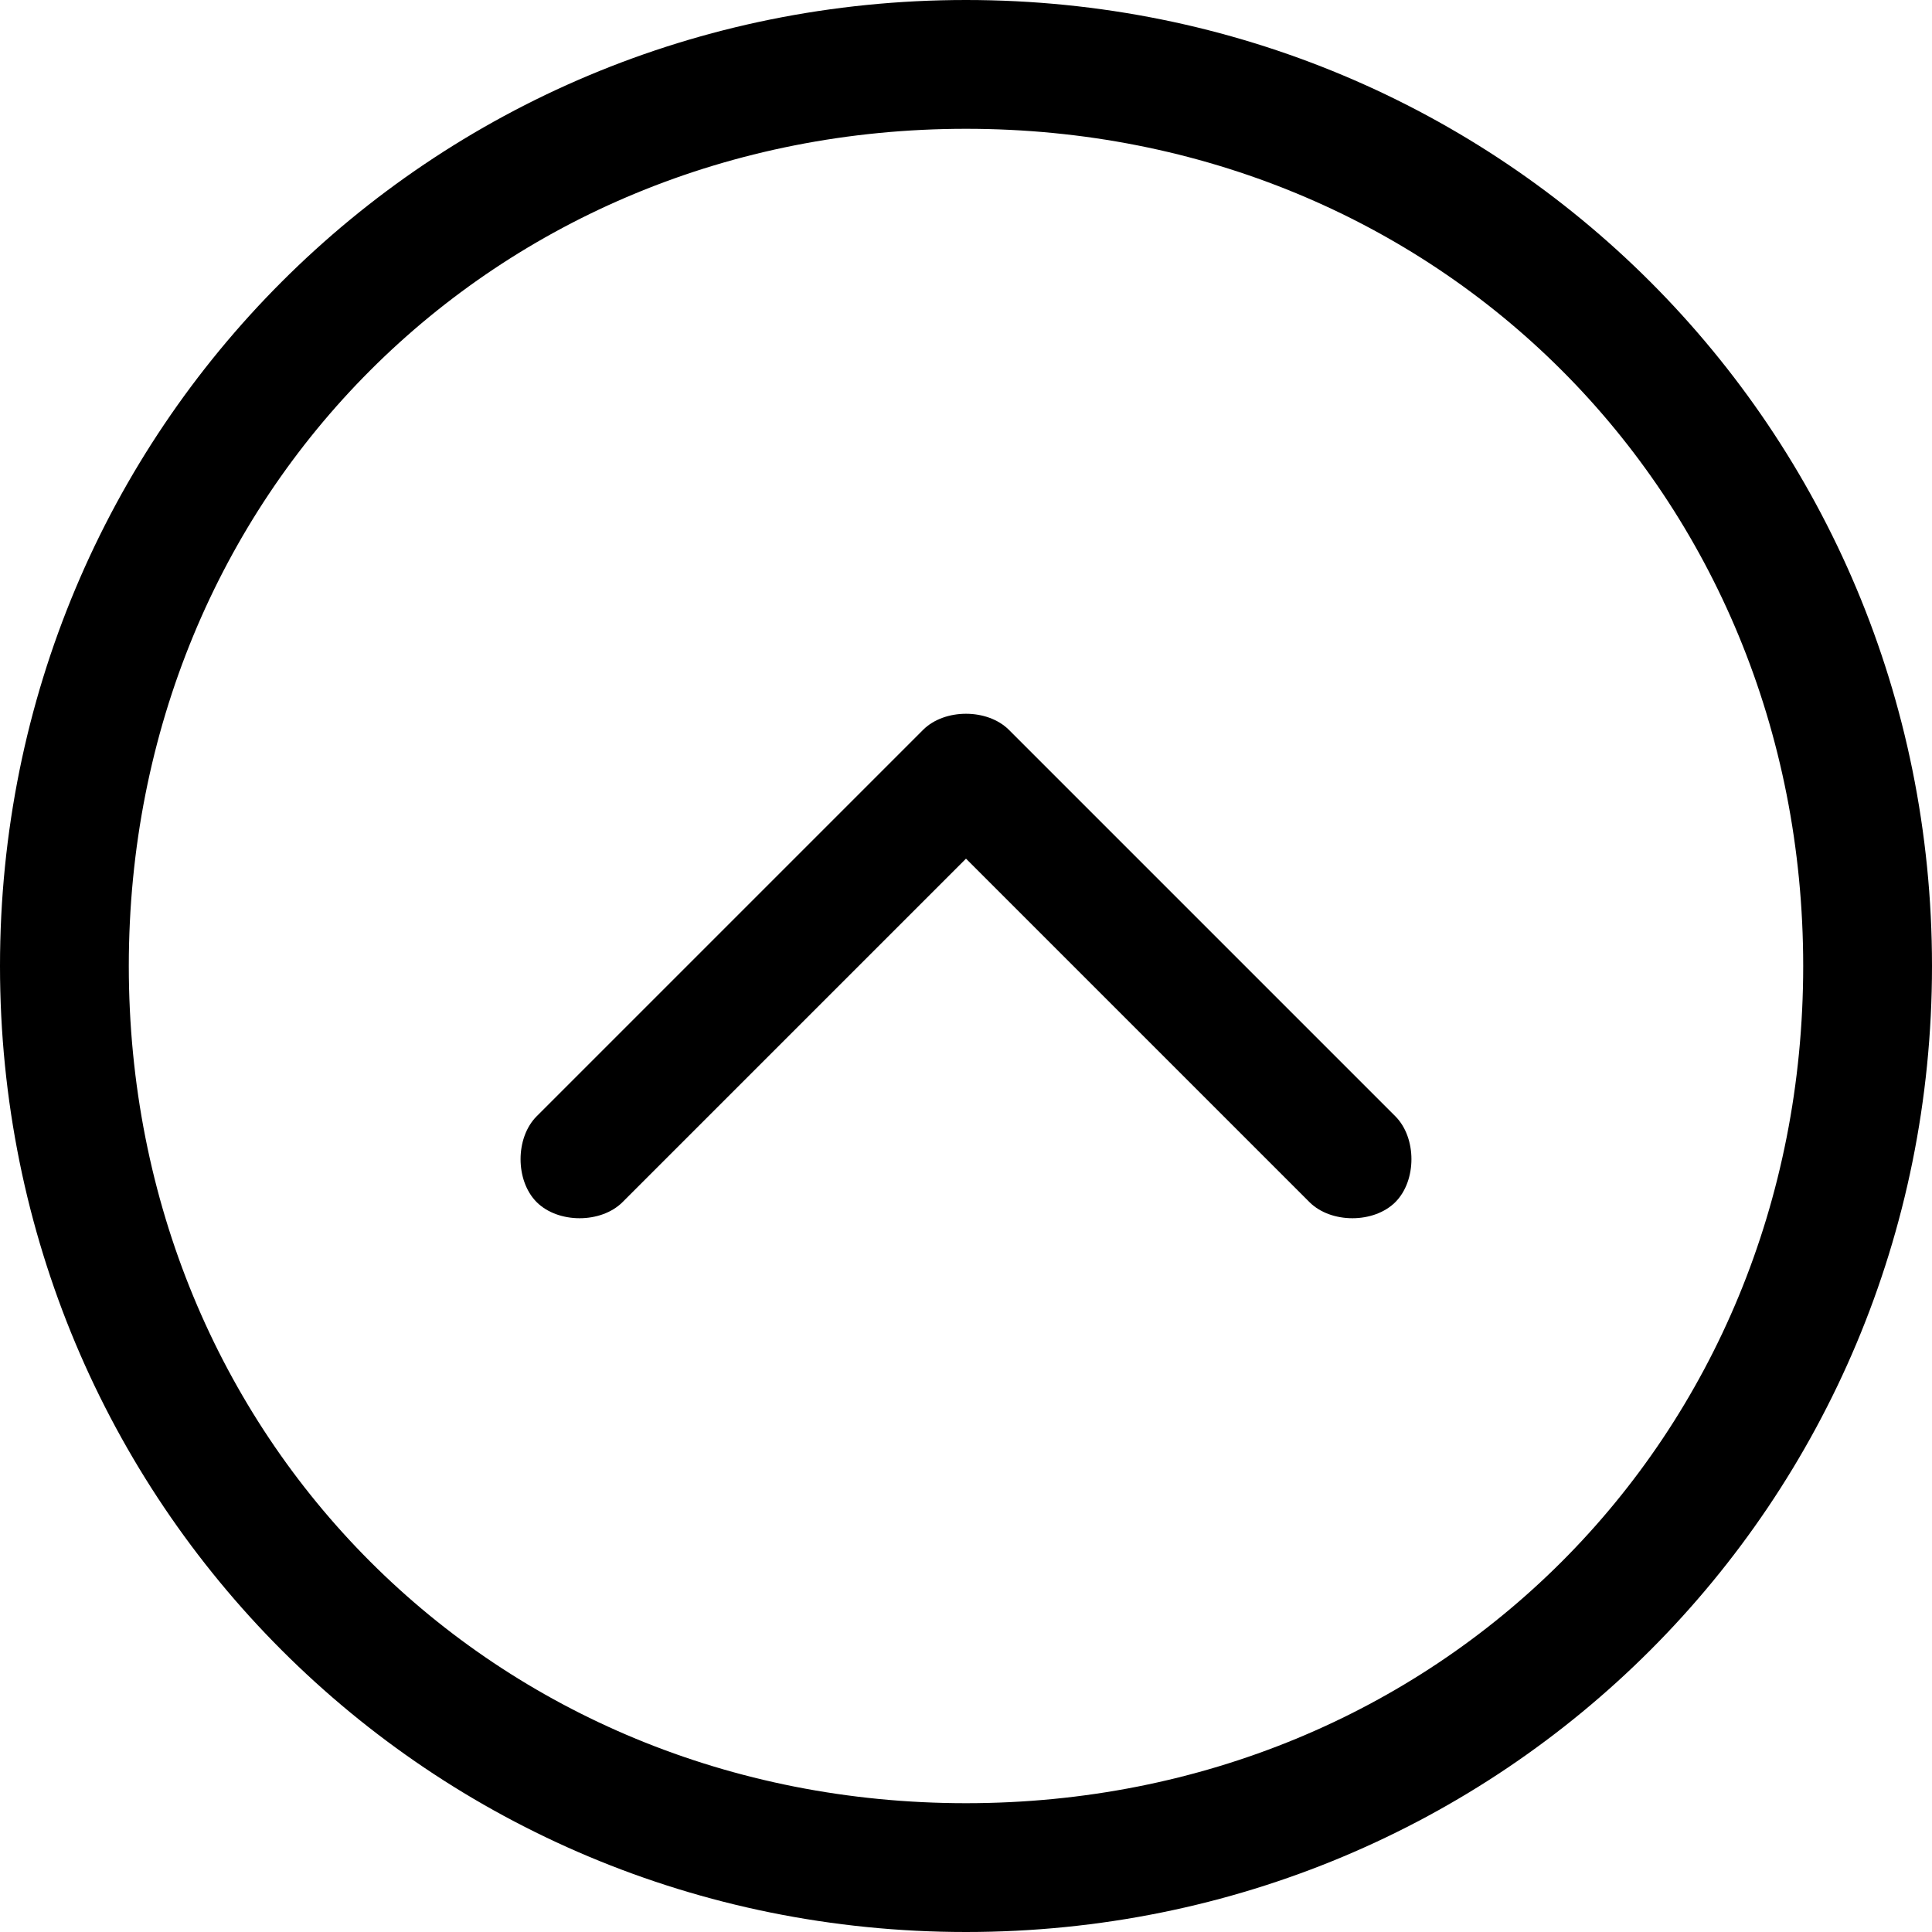
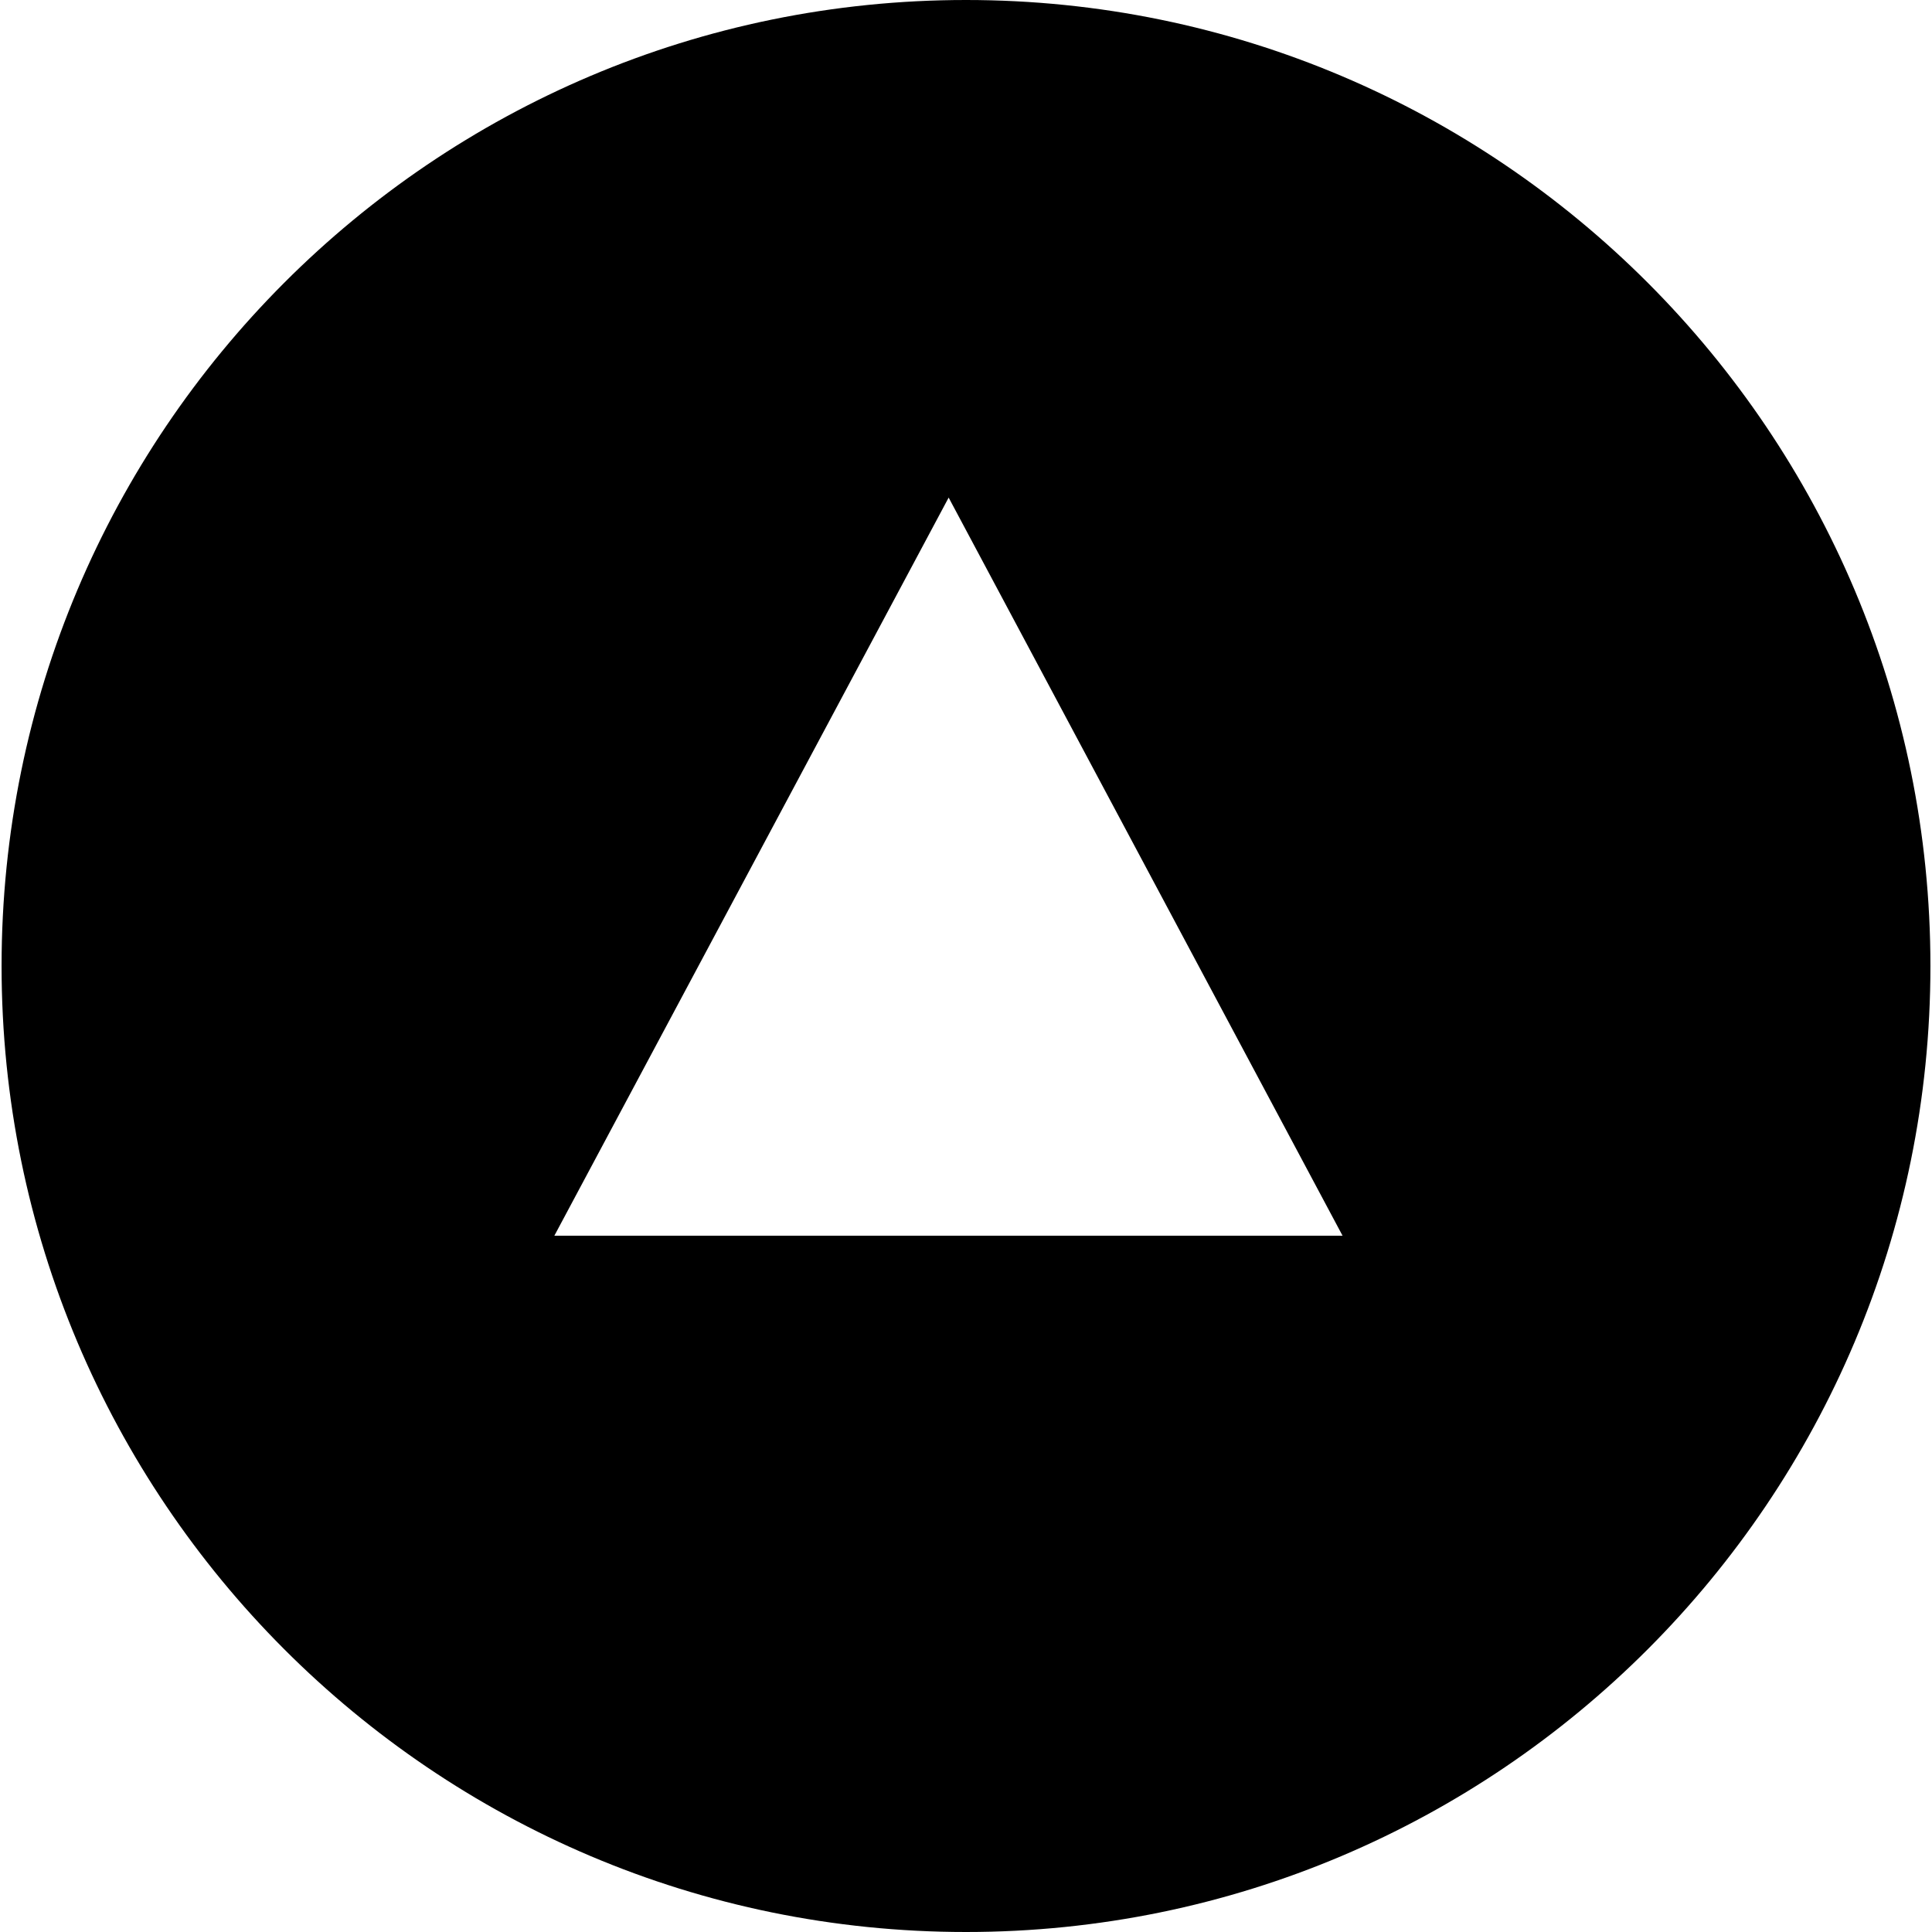
- <svg xmlns="http://www.w3.org/2000/svg" version="1.1" id="icon" x="0px" y="0px" viewBox="0 0 9 9" style="enable-background:new 0 0 9 9;" xml:space="preserve">
-   <style type="text/css">
- 	.st0{fill-rule:evenodd;clip-rule:evenodd;}
- </style>
-   <path id="Path_213" class="st0" d="M4.5,0C2,0,0,2,0,4.5S2,9,4.5,9S9,7,9,4.5S7,0,4.5,0z M4.5,0.6c2.2,0,3.9,1.7,3.9,3.9  S6.7,8.4,4.5,8.4S0.6,6.7,0.6,4.5l0,0C0.6,2.3,2.3,0.6,4.5,0.6z" />
-   <path id="Path_214" class="st0" d="M2.9,5.6L4.5,4l1.6,1.6c0.1,0.1,0.3,0.1,0.4,0s0.1-0.3,0-0.4L4.7,3.4c-0.1-0.1-0.3-0.1-0.4,0  c0,0,0,0,0,0L2.5,5.2c-0.1,0.1-0.1,0.3,0,0.4S2.8,5.7,2.9,5.6L2.9,5.6L2.9,5.6z" />
+ <svg xmlns="http://www.w3.org/2000/svg" version="1.1" id="Capa_1" x="0px" y="0px" viewBox="0 0 490 490" style="enable-background:new 0 0 490 490;" xml:space="preserve">
+   <g>
+     <path d="M0.4,245c0,135.3,109.5,245,244.6,245s244.6-109.7,244.6-245S380.1,0,245,0S0.4,109.7,0.4,245z M340.5,313.4H140.6   l100-187.2L340.5,313.4z" />
+   </g>
</svg>
